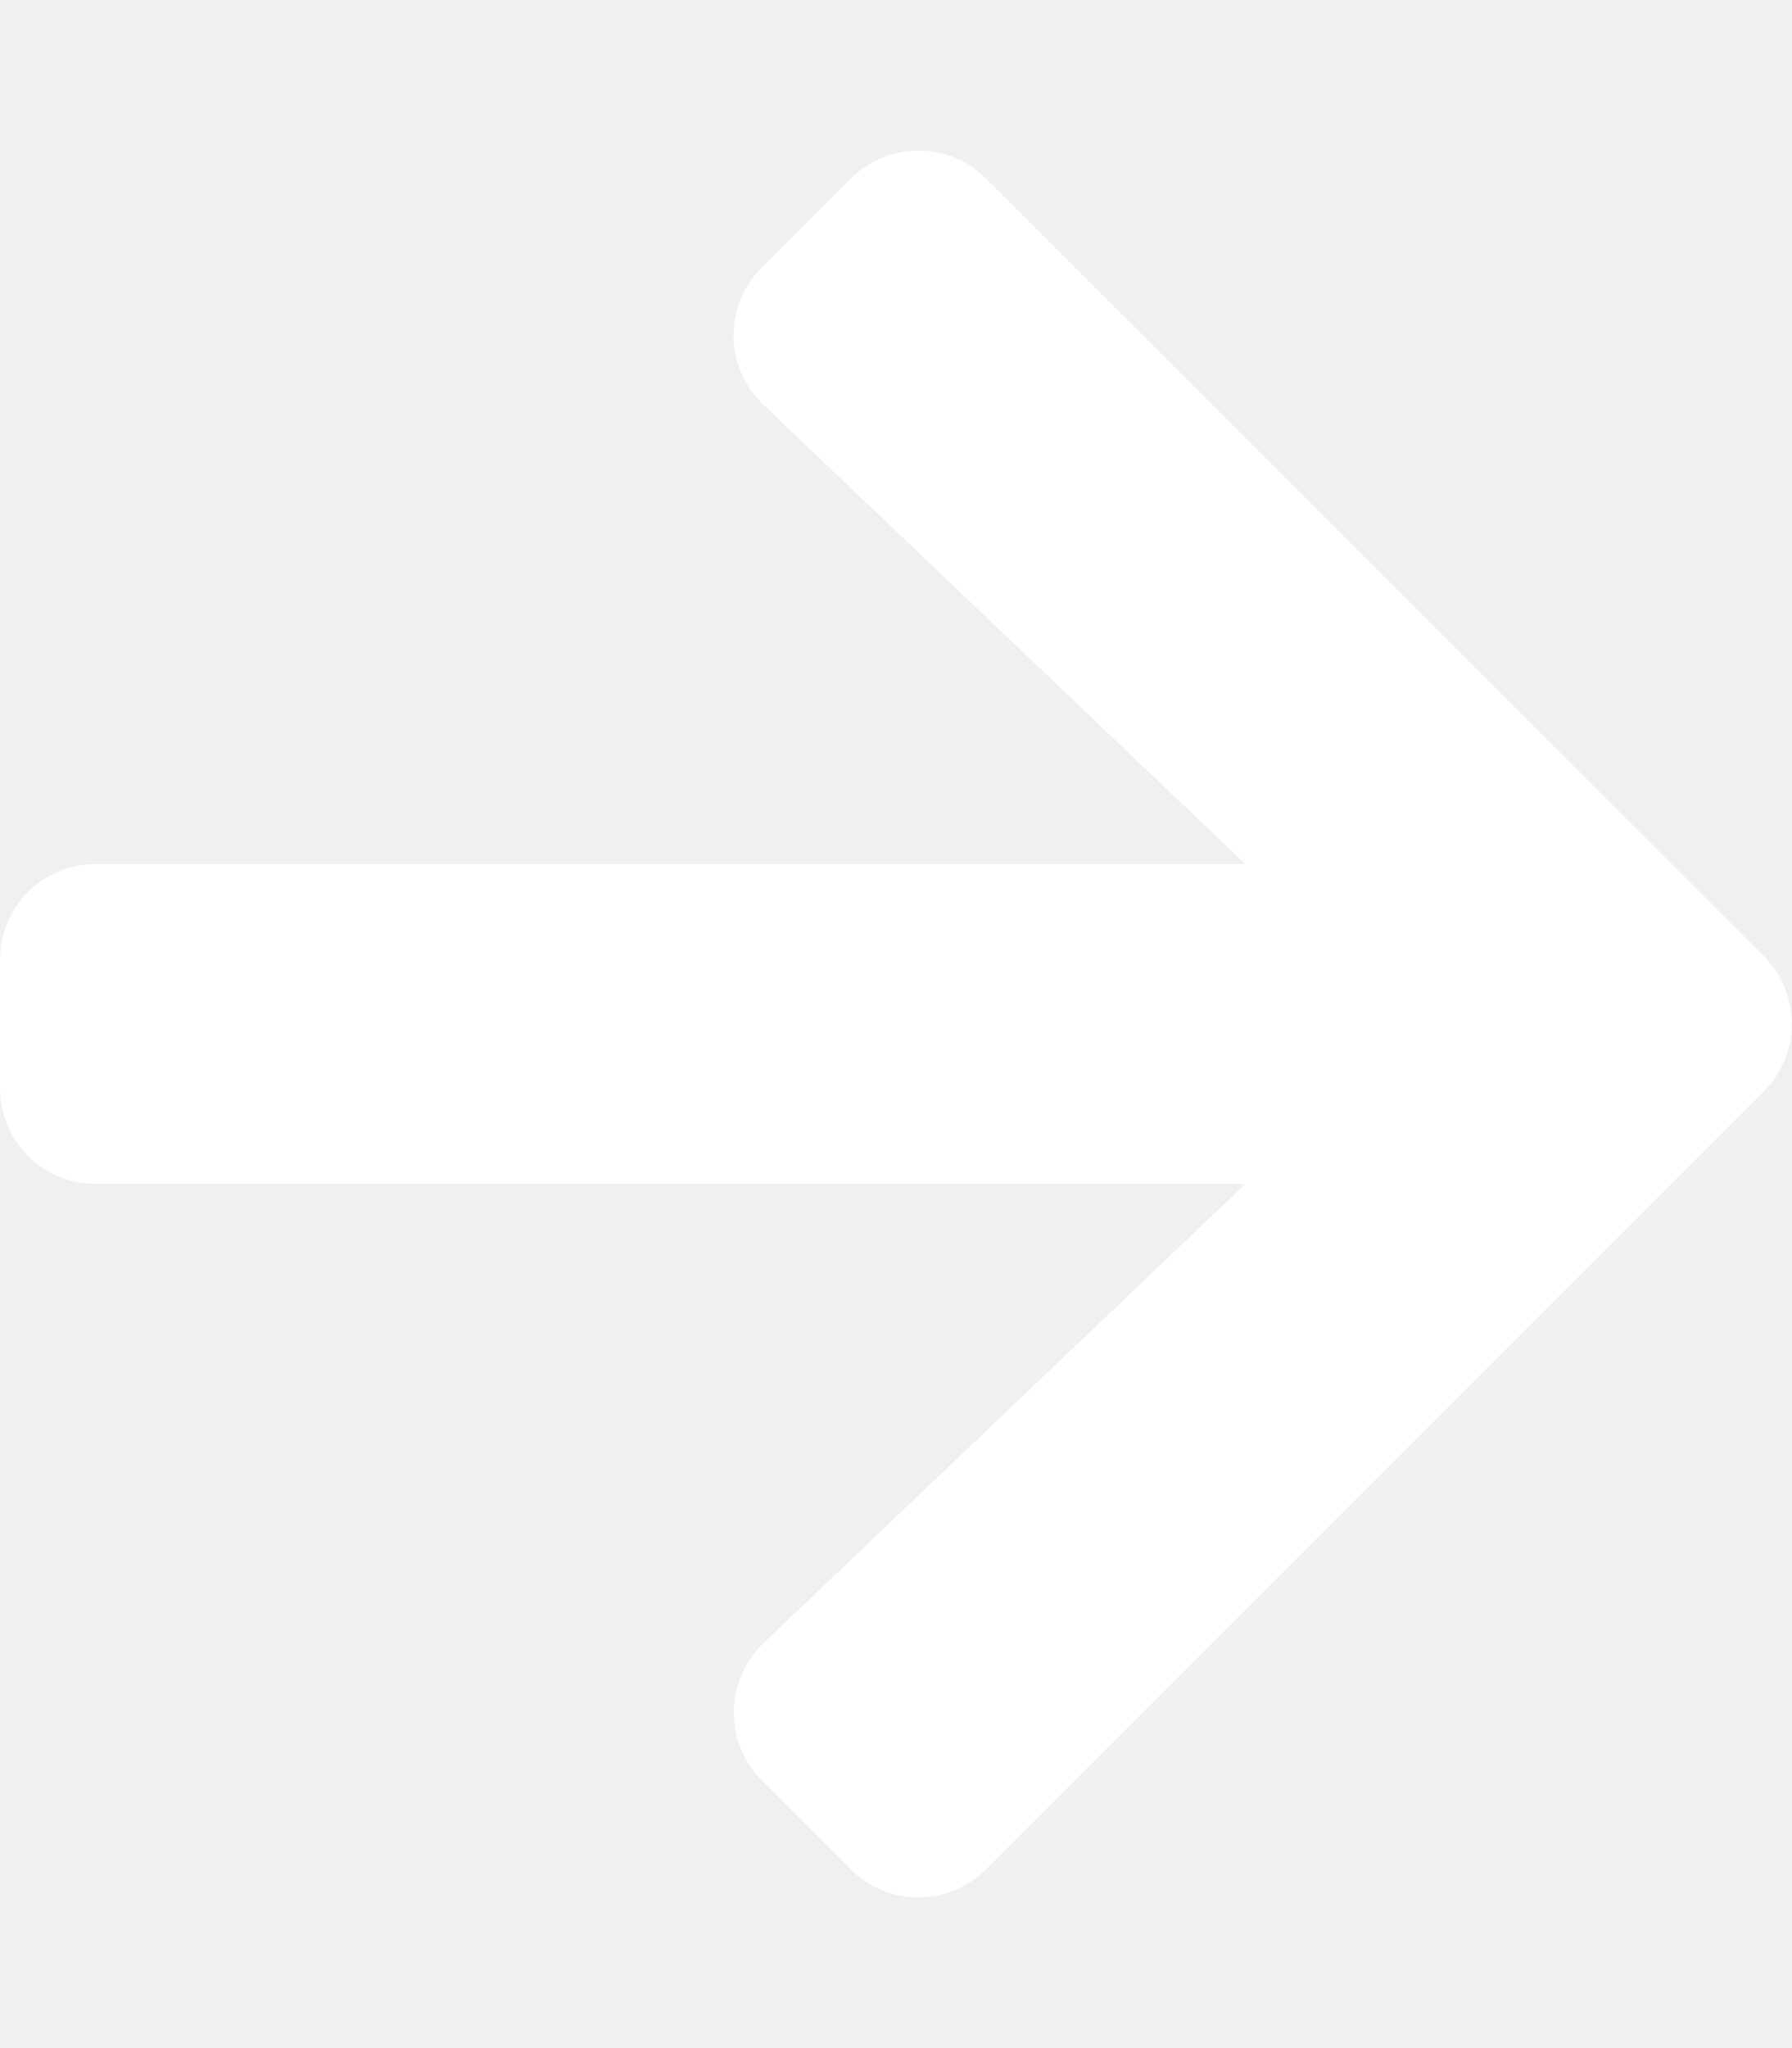
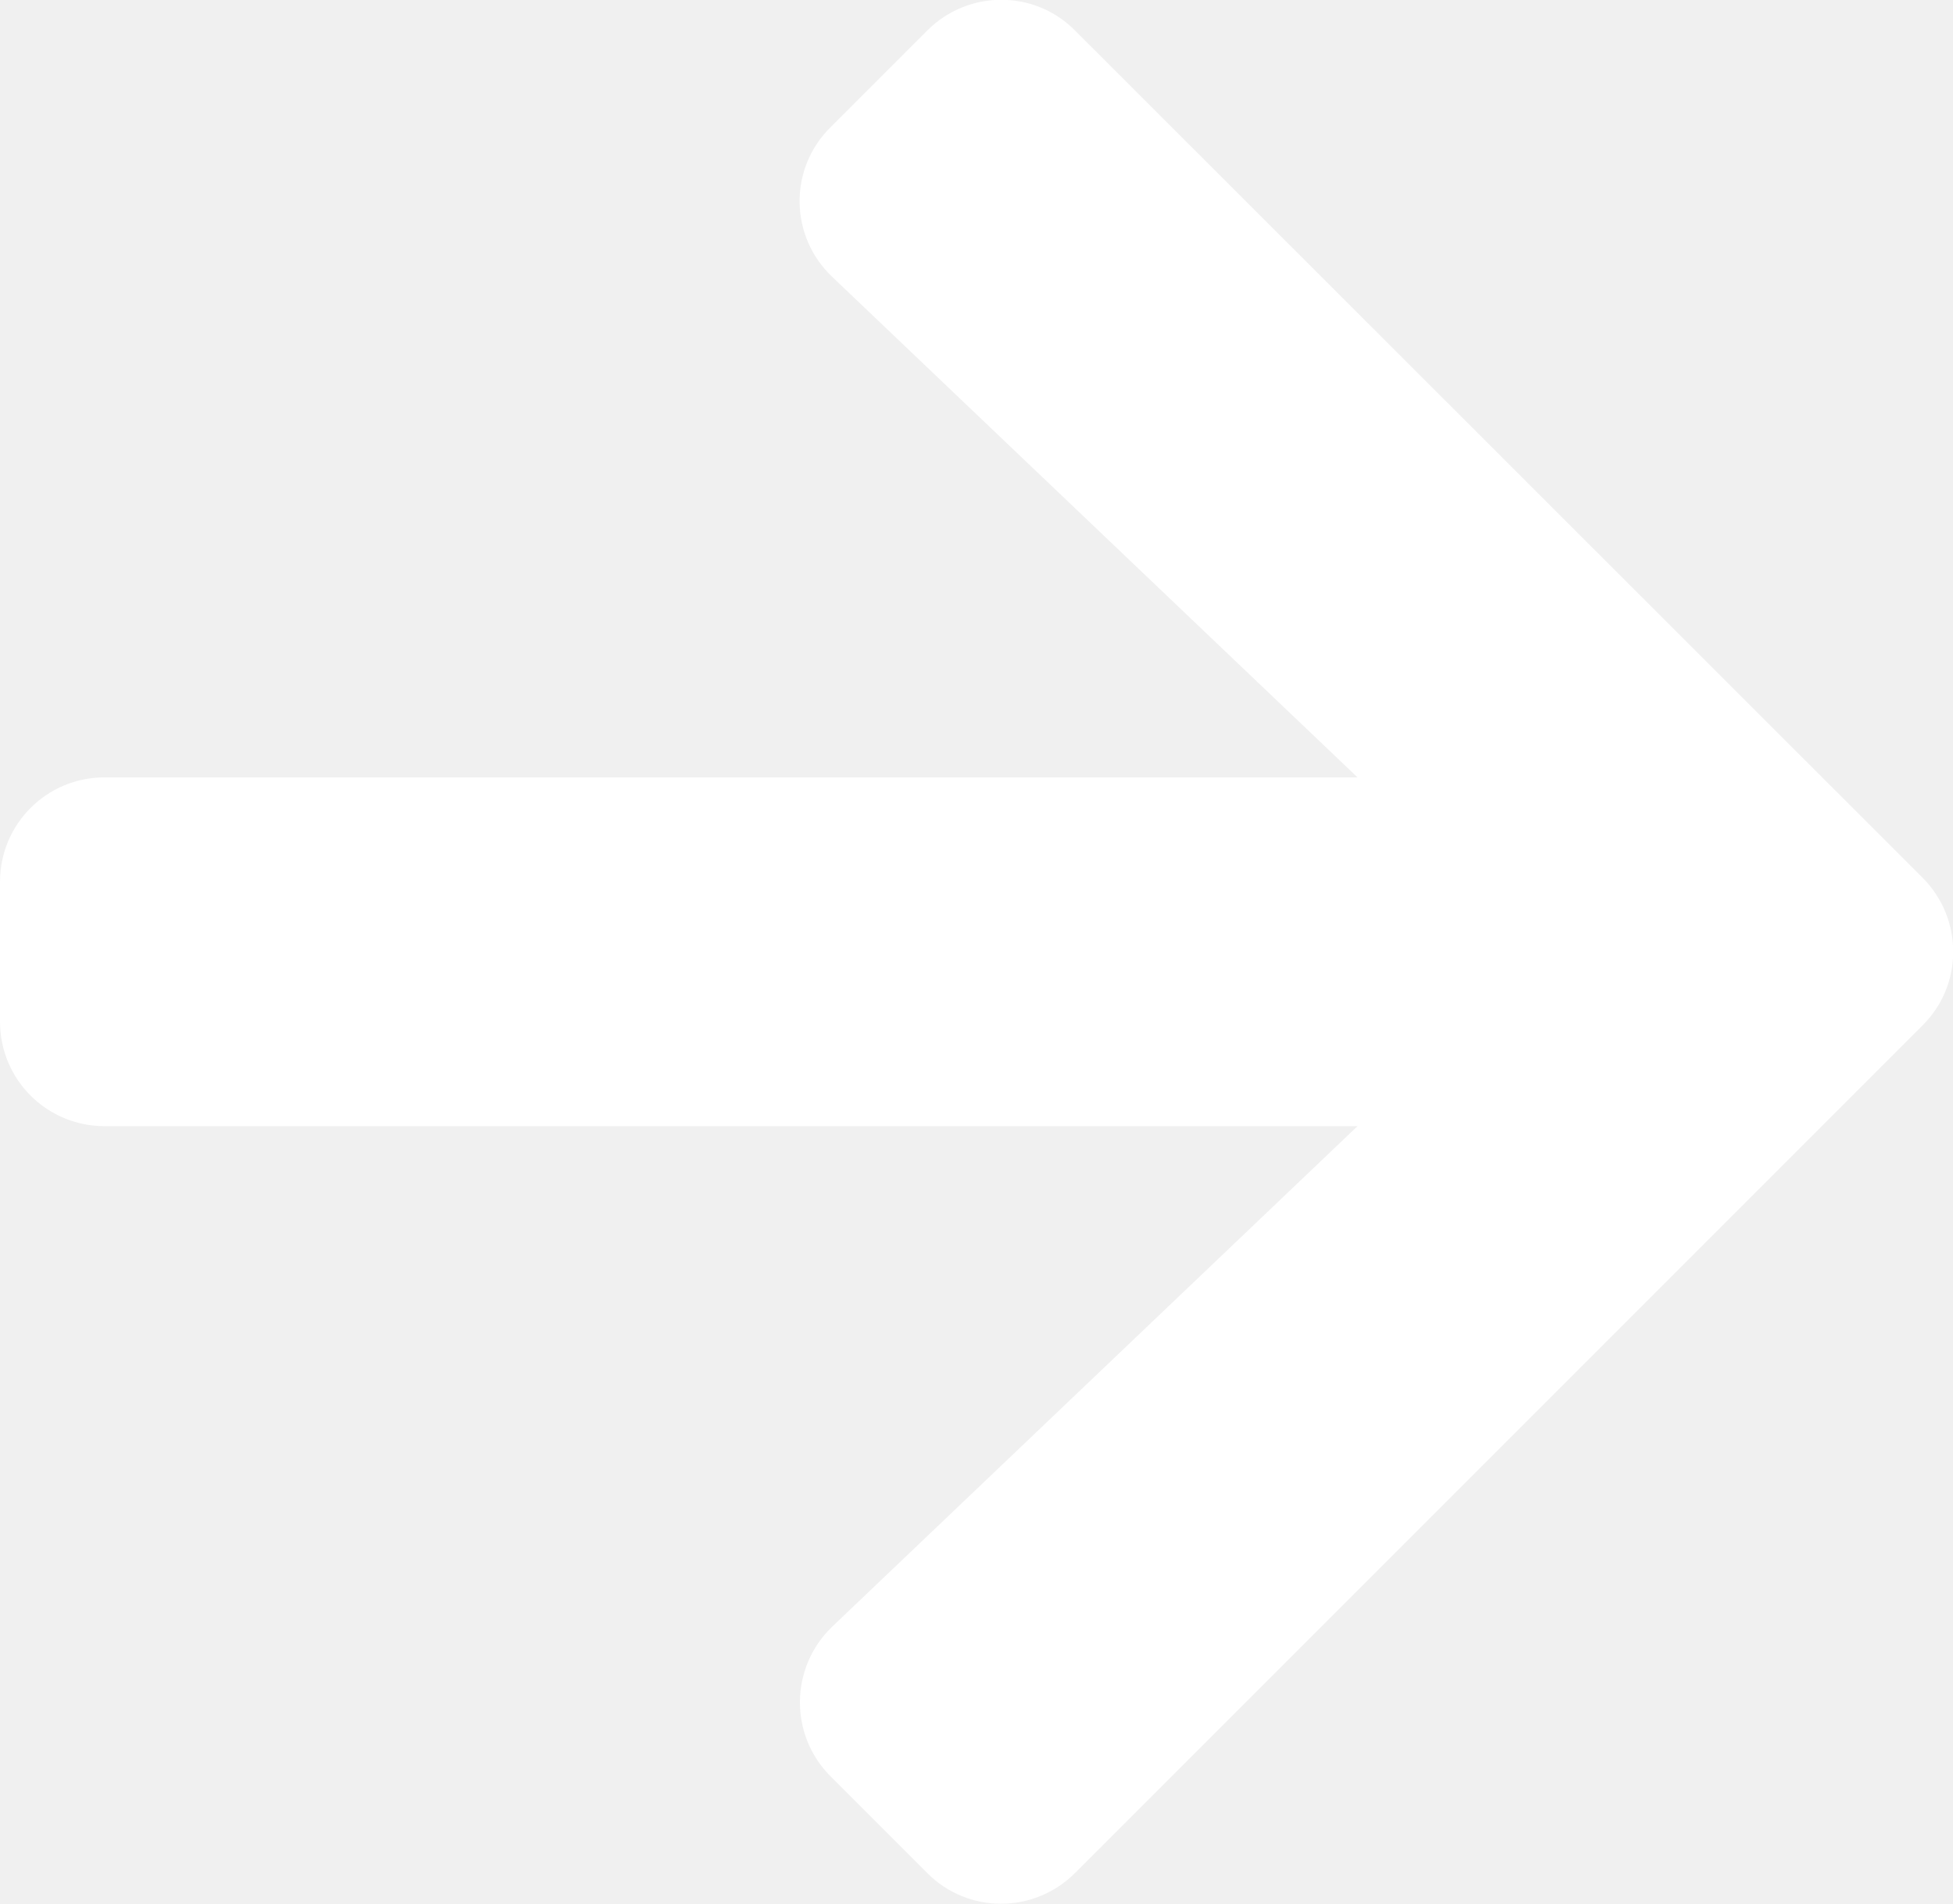
- <svg xmlns="http://www.w3.org/2000/svg" viewBox="0 0 448 512">
-   <path d="M190.5 66.9l22.2-22.2c9.4-9.4 24.6-9.4 33.9 0L441 239c9.4 9.4 9.4 24.6 0 33.9L246.6 467.3c-9.4 9.4-24.6 9.4-33.9 0l-22.2-22.2c-9.5-9.5-9.3-25 .4-34.3L311.4 296H24c-13.3 0-24-10.7-24-24v-32c0-13.3 10.7-24 24-24h287.4L190.9 101.2c-9.8-9.3-10-24.8-.4-34.3z" fill="#fff" />
+ <svg xmlns="http://www.w3.org/2000/svg" version="1.1" id="Layer_1" x="0px" y="0px" viewBox="0 0 448 436.7" style="enable-background:new 0 0 448 436.7;" xml:space="preserve">
+   <style type="text/css">
+ 	.st0{fill:#FFFFFF;}
+ </style>
+   <path class="st0" d="M190.5,29.2L212.7,7c9.4-9.4,24.6-9.4,33.9,0L441,201.3c9.4,9.4,9.4,24.6,0,33.9L246.6,429.6  c-9.4,9.4-24.6,9.4-33.9,0l-22.2-22.2c-9.5-9.5-9.3-25,0.4-34.3l120.5-114.8H24c-13.3,0-24-10.7-24-24v-32c0-13.3,10.7-24,24-24  h287.4L190.9,63.5C181.1,54.2,180.9,38.7,190.5,29.2z" />
</svg>
